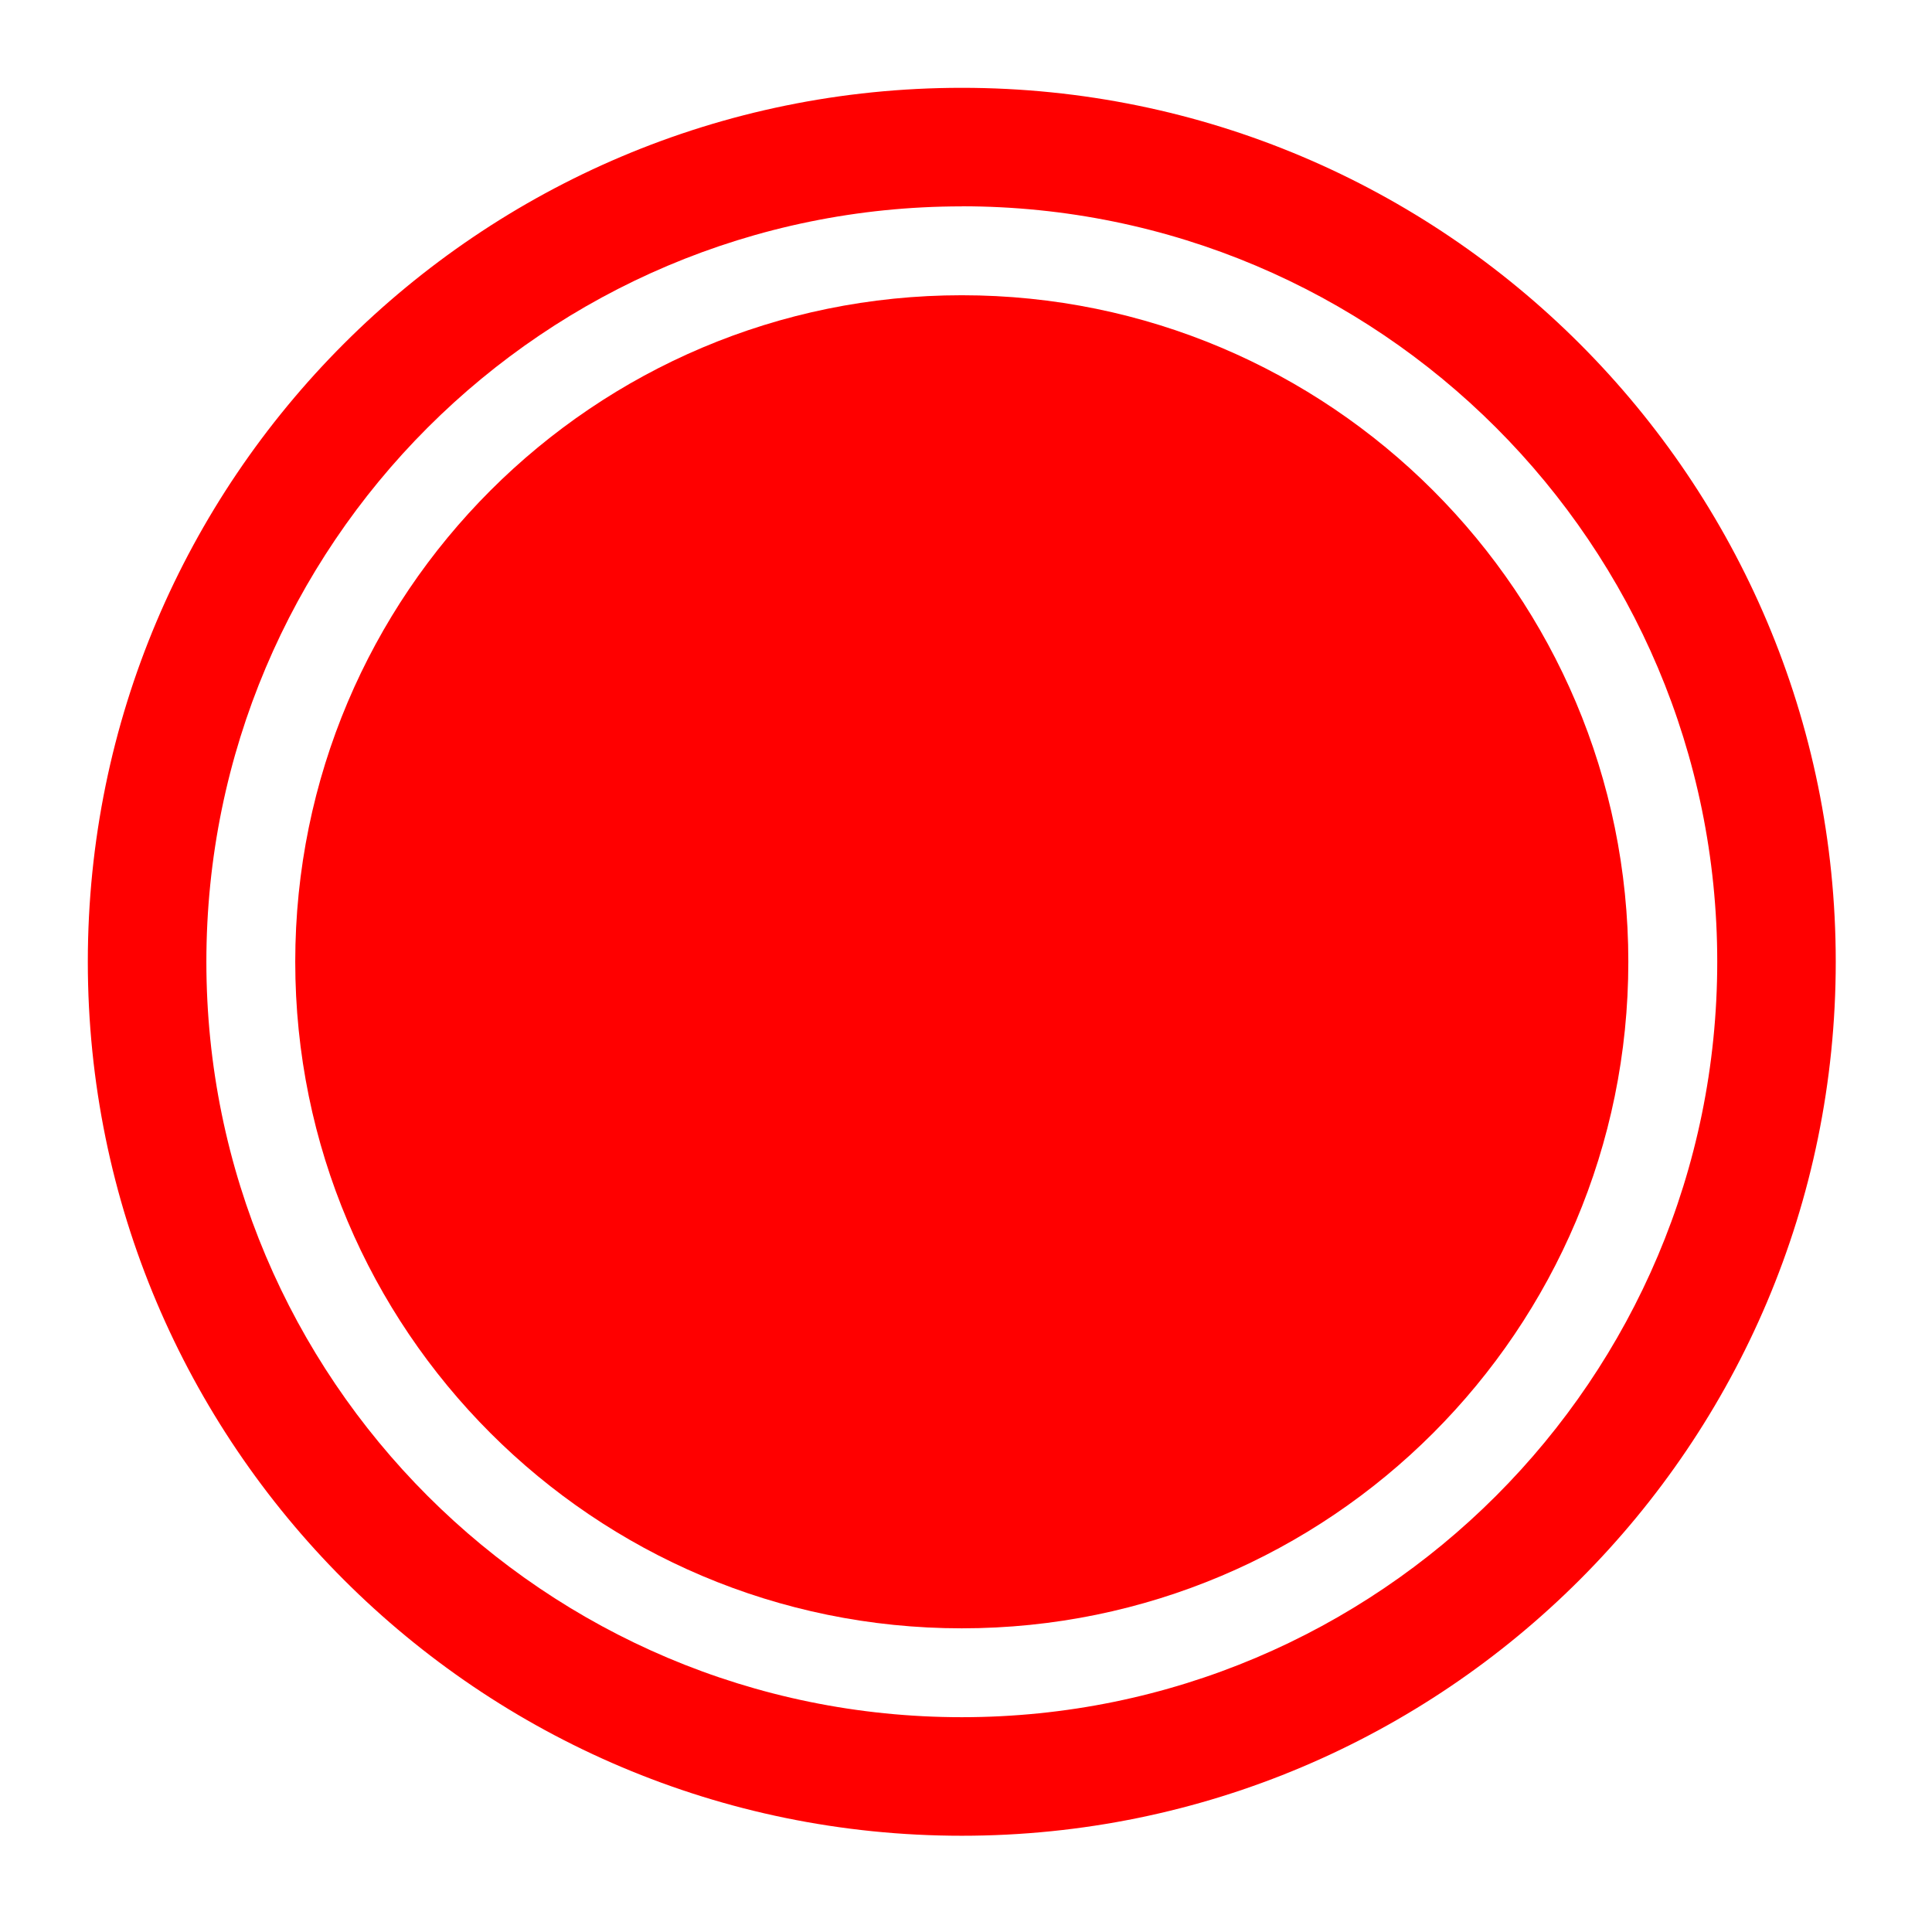
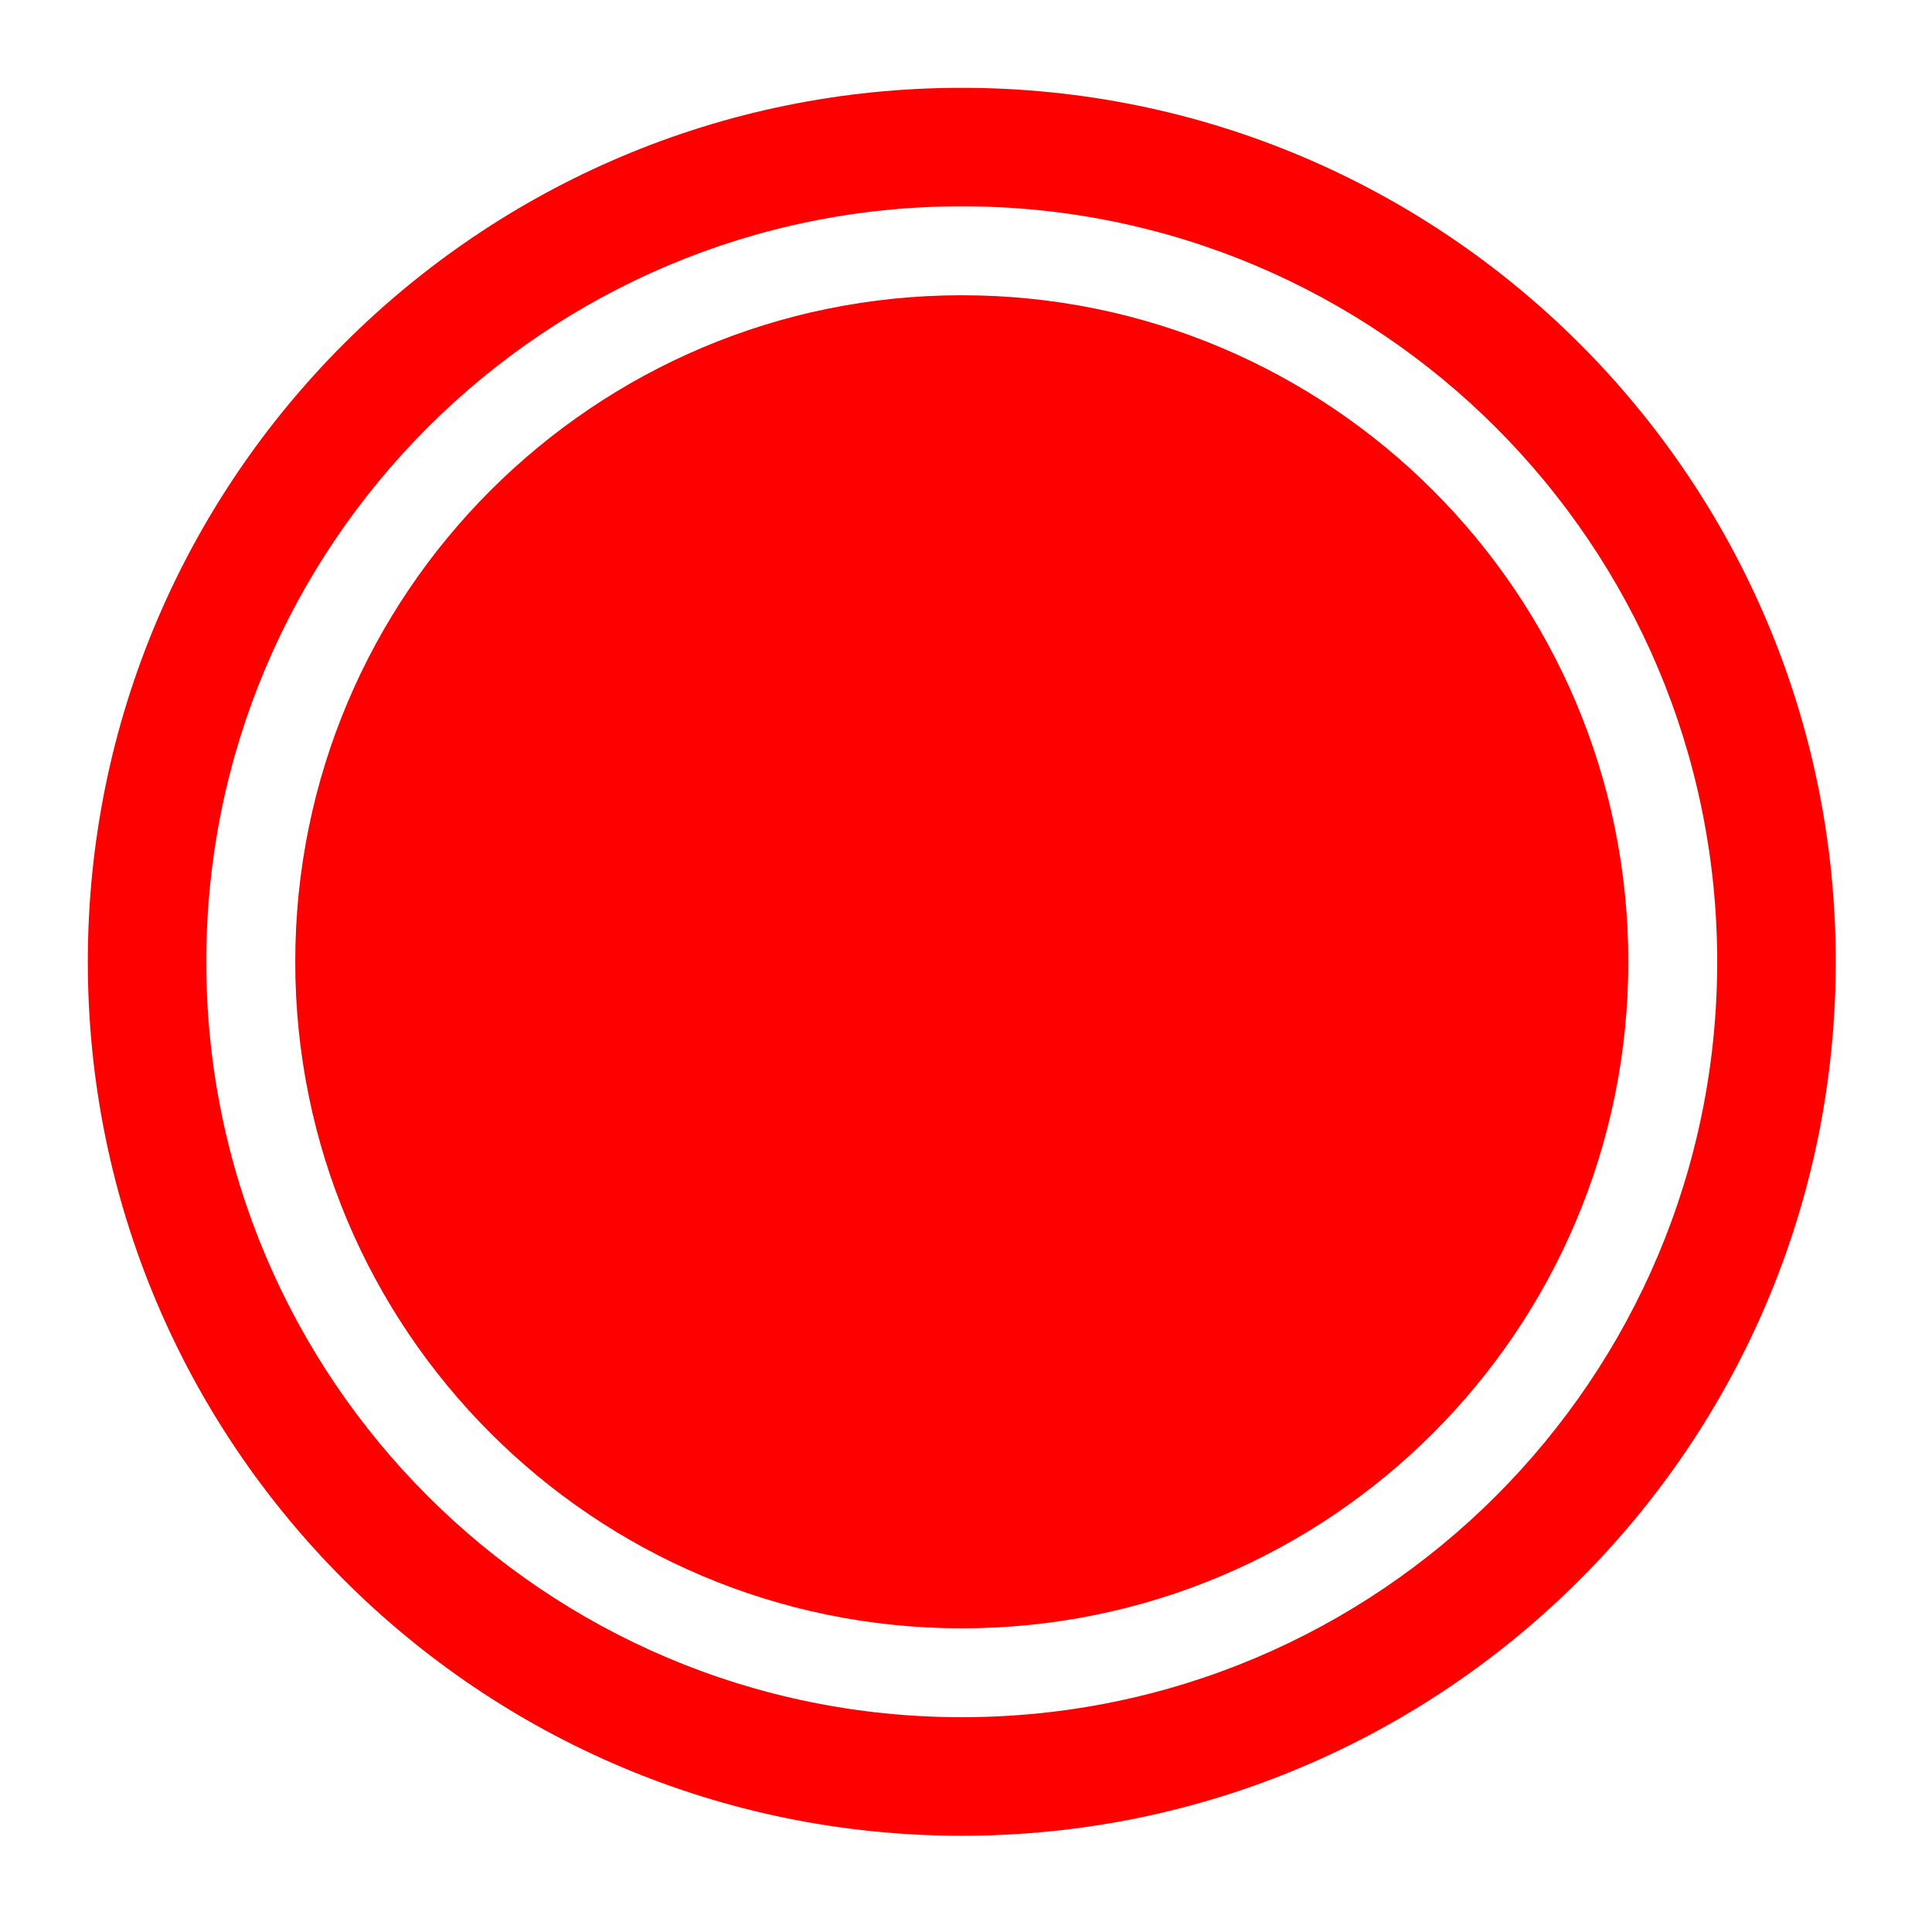
- <svg xmlns="http://www.w3.org/2000/svg" width="22" height="22" viewBox="0 0 22 22">
-   <g fill="red" fill-rule="evenodd" transform="translate(1 1)">
-     <path d="M9.952 0c5.496 0 9.952 4.456 9.952 9.952 0 5.496-4.456 9.952-9.952 9.952C4.456 19.904 0 15.448 0 9.952 0 4.456 4.456 0 9.952 0zm0 1.35a8.602 8.602 0 1 0 0 17.204 8.602 8.602 0 0 0 0-17.205z" />
-     <circle cx="9.952" cy="9.952" r="7.59" />
+ <svg xmlns="http://www.w3.org/2000/svg" width="22px" height="22px" viewBox="0 0 22 22" version="1.1">
+   <g id="live" stroke="none" stroke-width="1" fill="none" fill-rule="evenodd">
+     <g id="Group" transform="translate(1, 1)" fill="#FF0000">
+       <path d="M9.952,1.42108547e-14 C15.448,1.42108547e-14 19.904,4.456 19.904,9.952 C19.904,15.448 15.448,19.904 9.952,19.904 C4.456,19.904 1.42108547e-14,15.448 1.42108547e-14,9.952 C1.42108547e-14,4.456 4.456,1.42108547e-14 9.952,1.42108547e-14 Z M9.952,1.349 C5.201,1.349 1.349,5.201 1.349,9.952 C1.349,14.703 5.201,18.554 9.952,18.554 C14.703,18.554 18.554,14.703 18.554,9.952 C18.554,5.201 14.703,1.349 9.952,1.349 Z" id="Combined-Shape" />
+       <circle id="Oval" cx="9.952" cy="9.952" r="7.59" />
+     </g>
  </g>
</svg>
